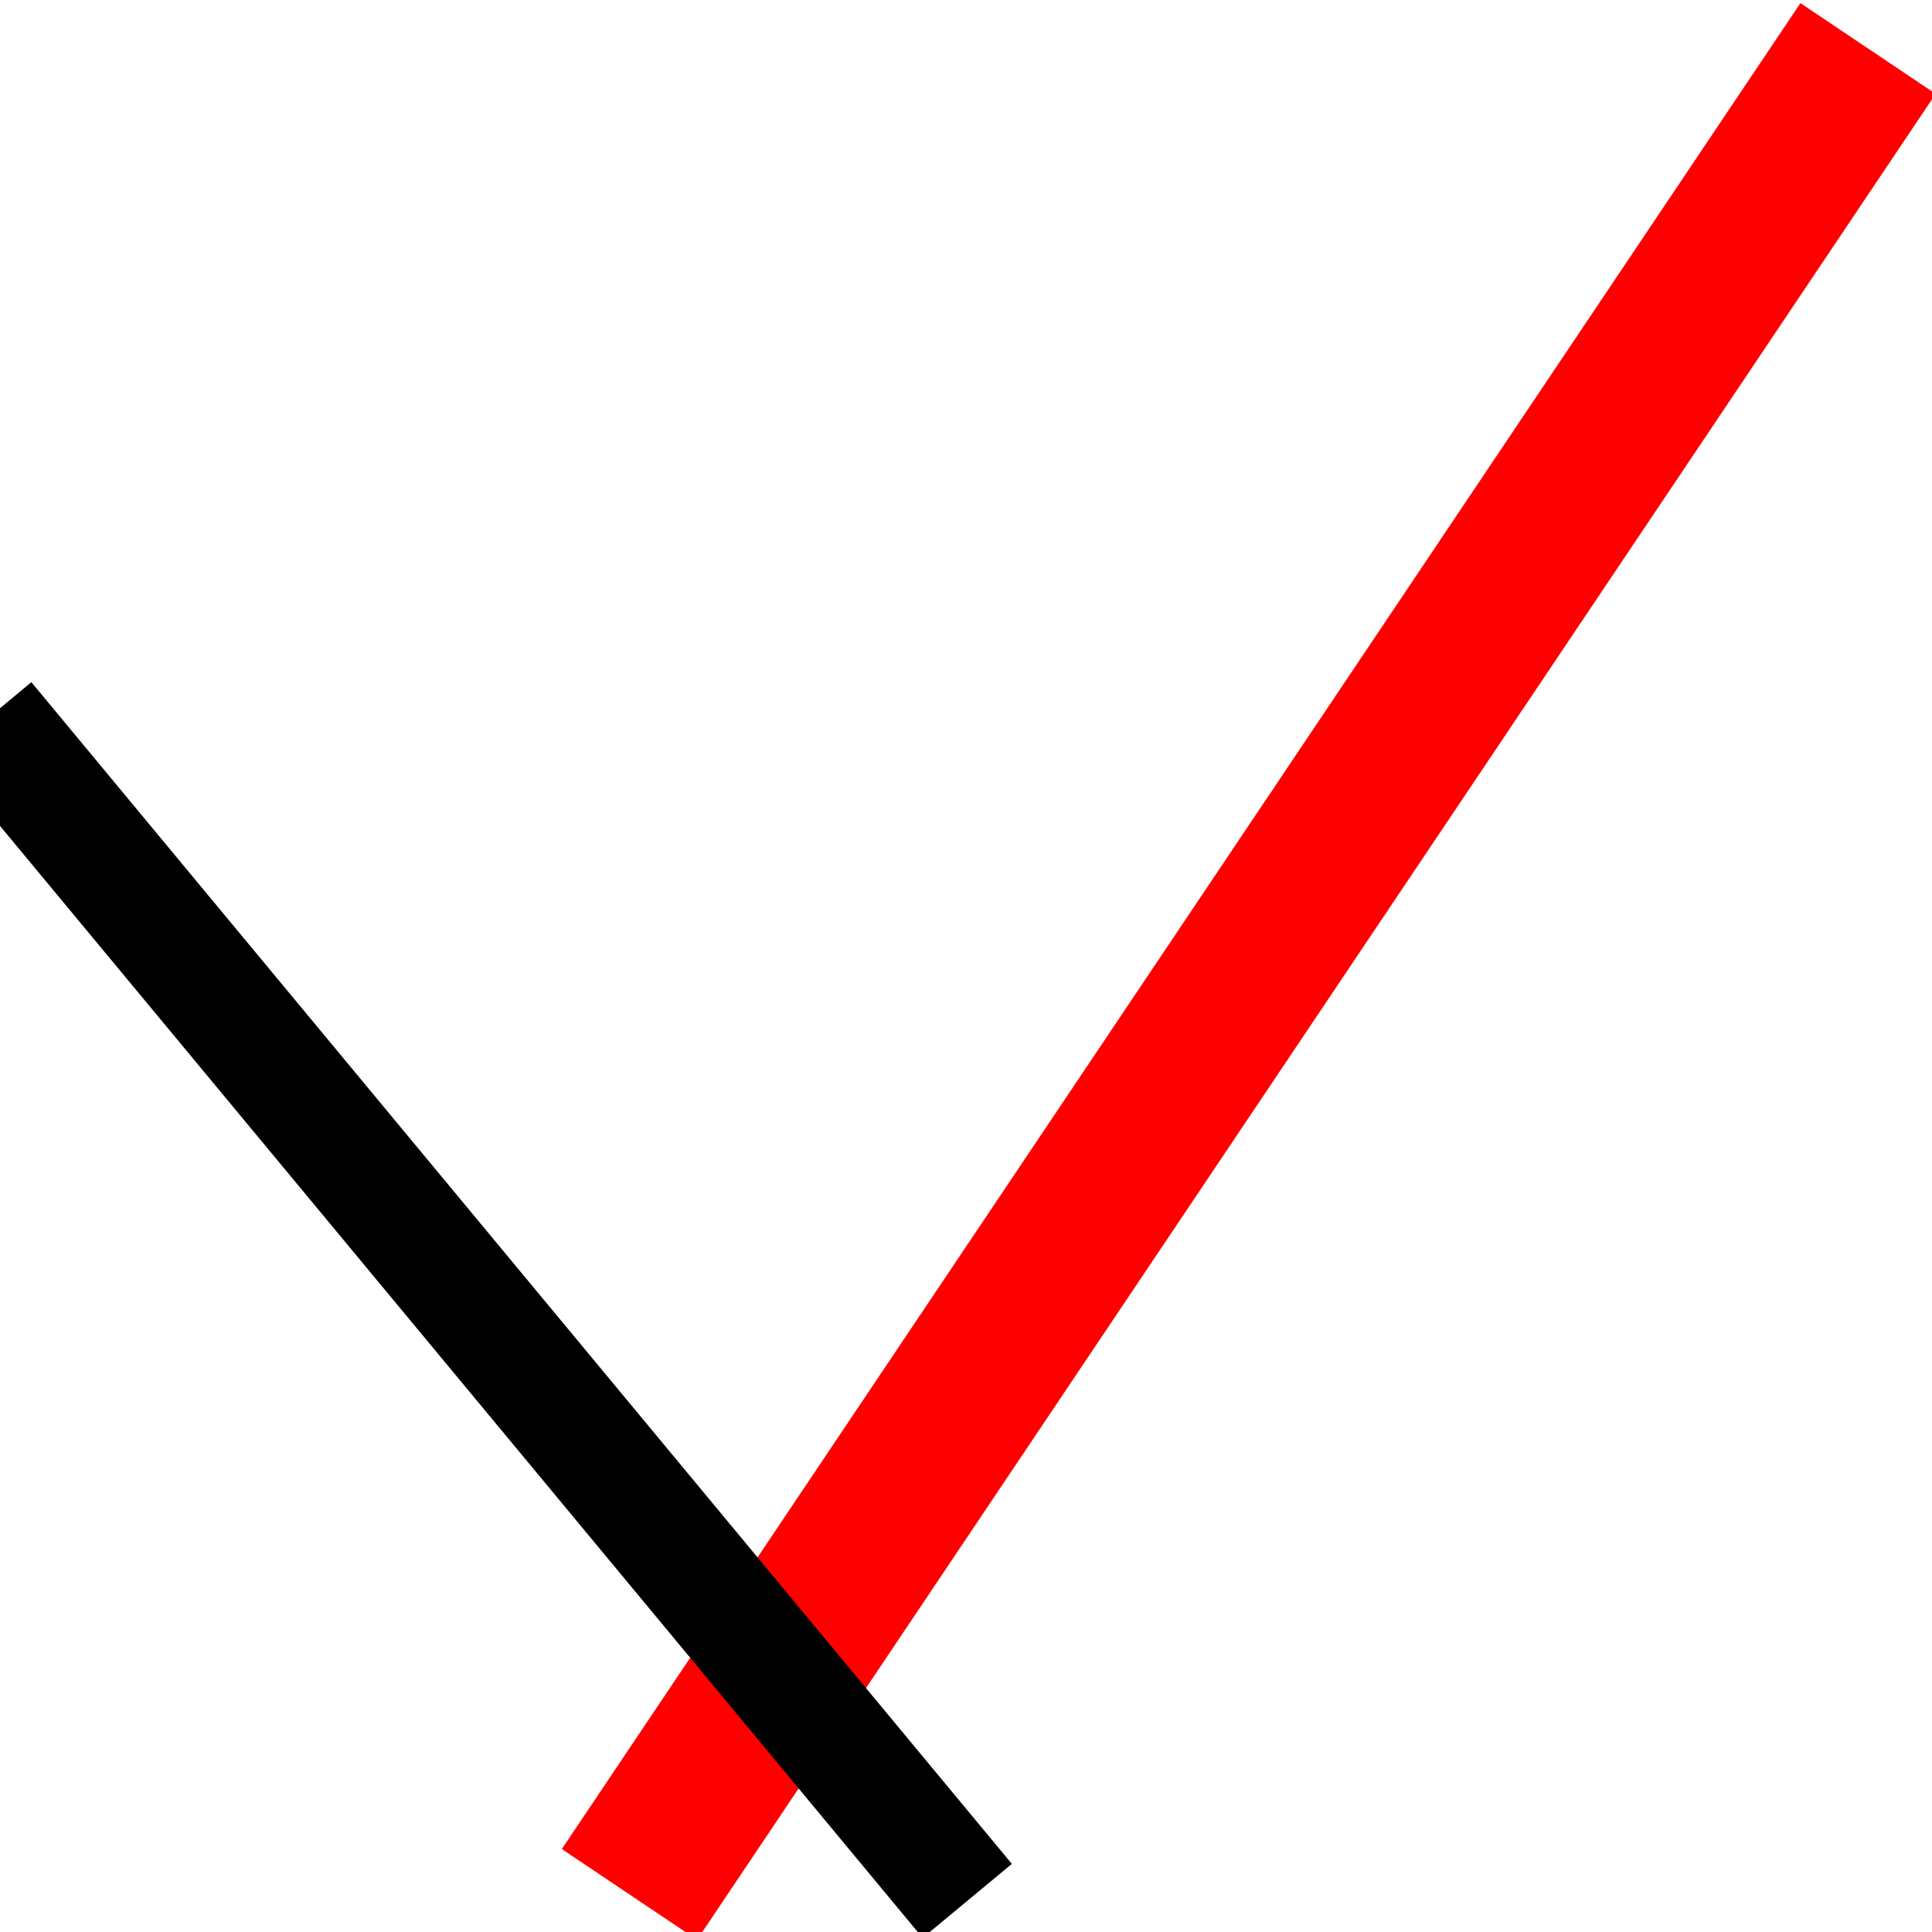
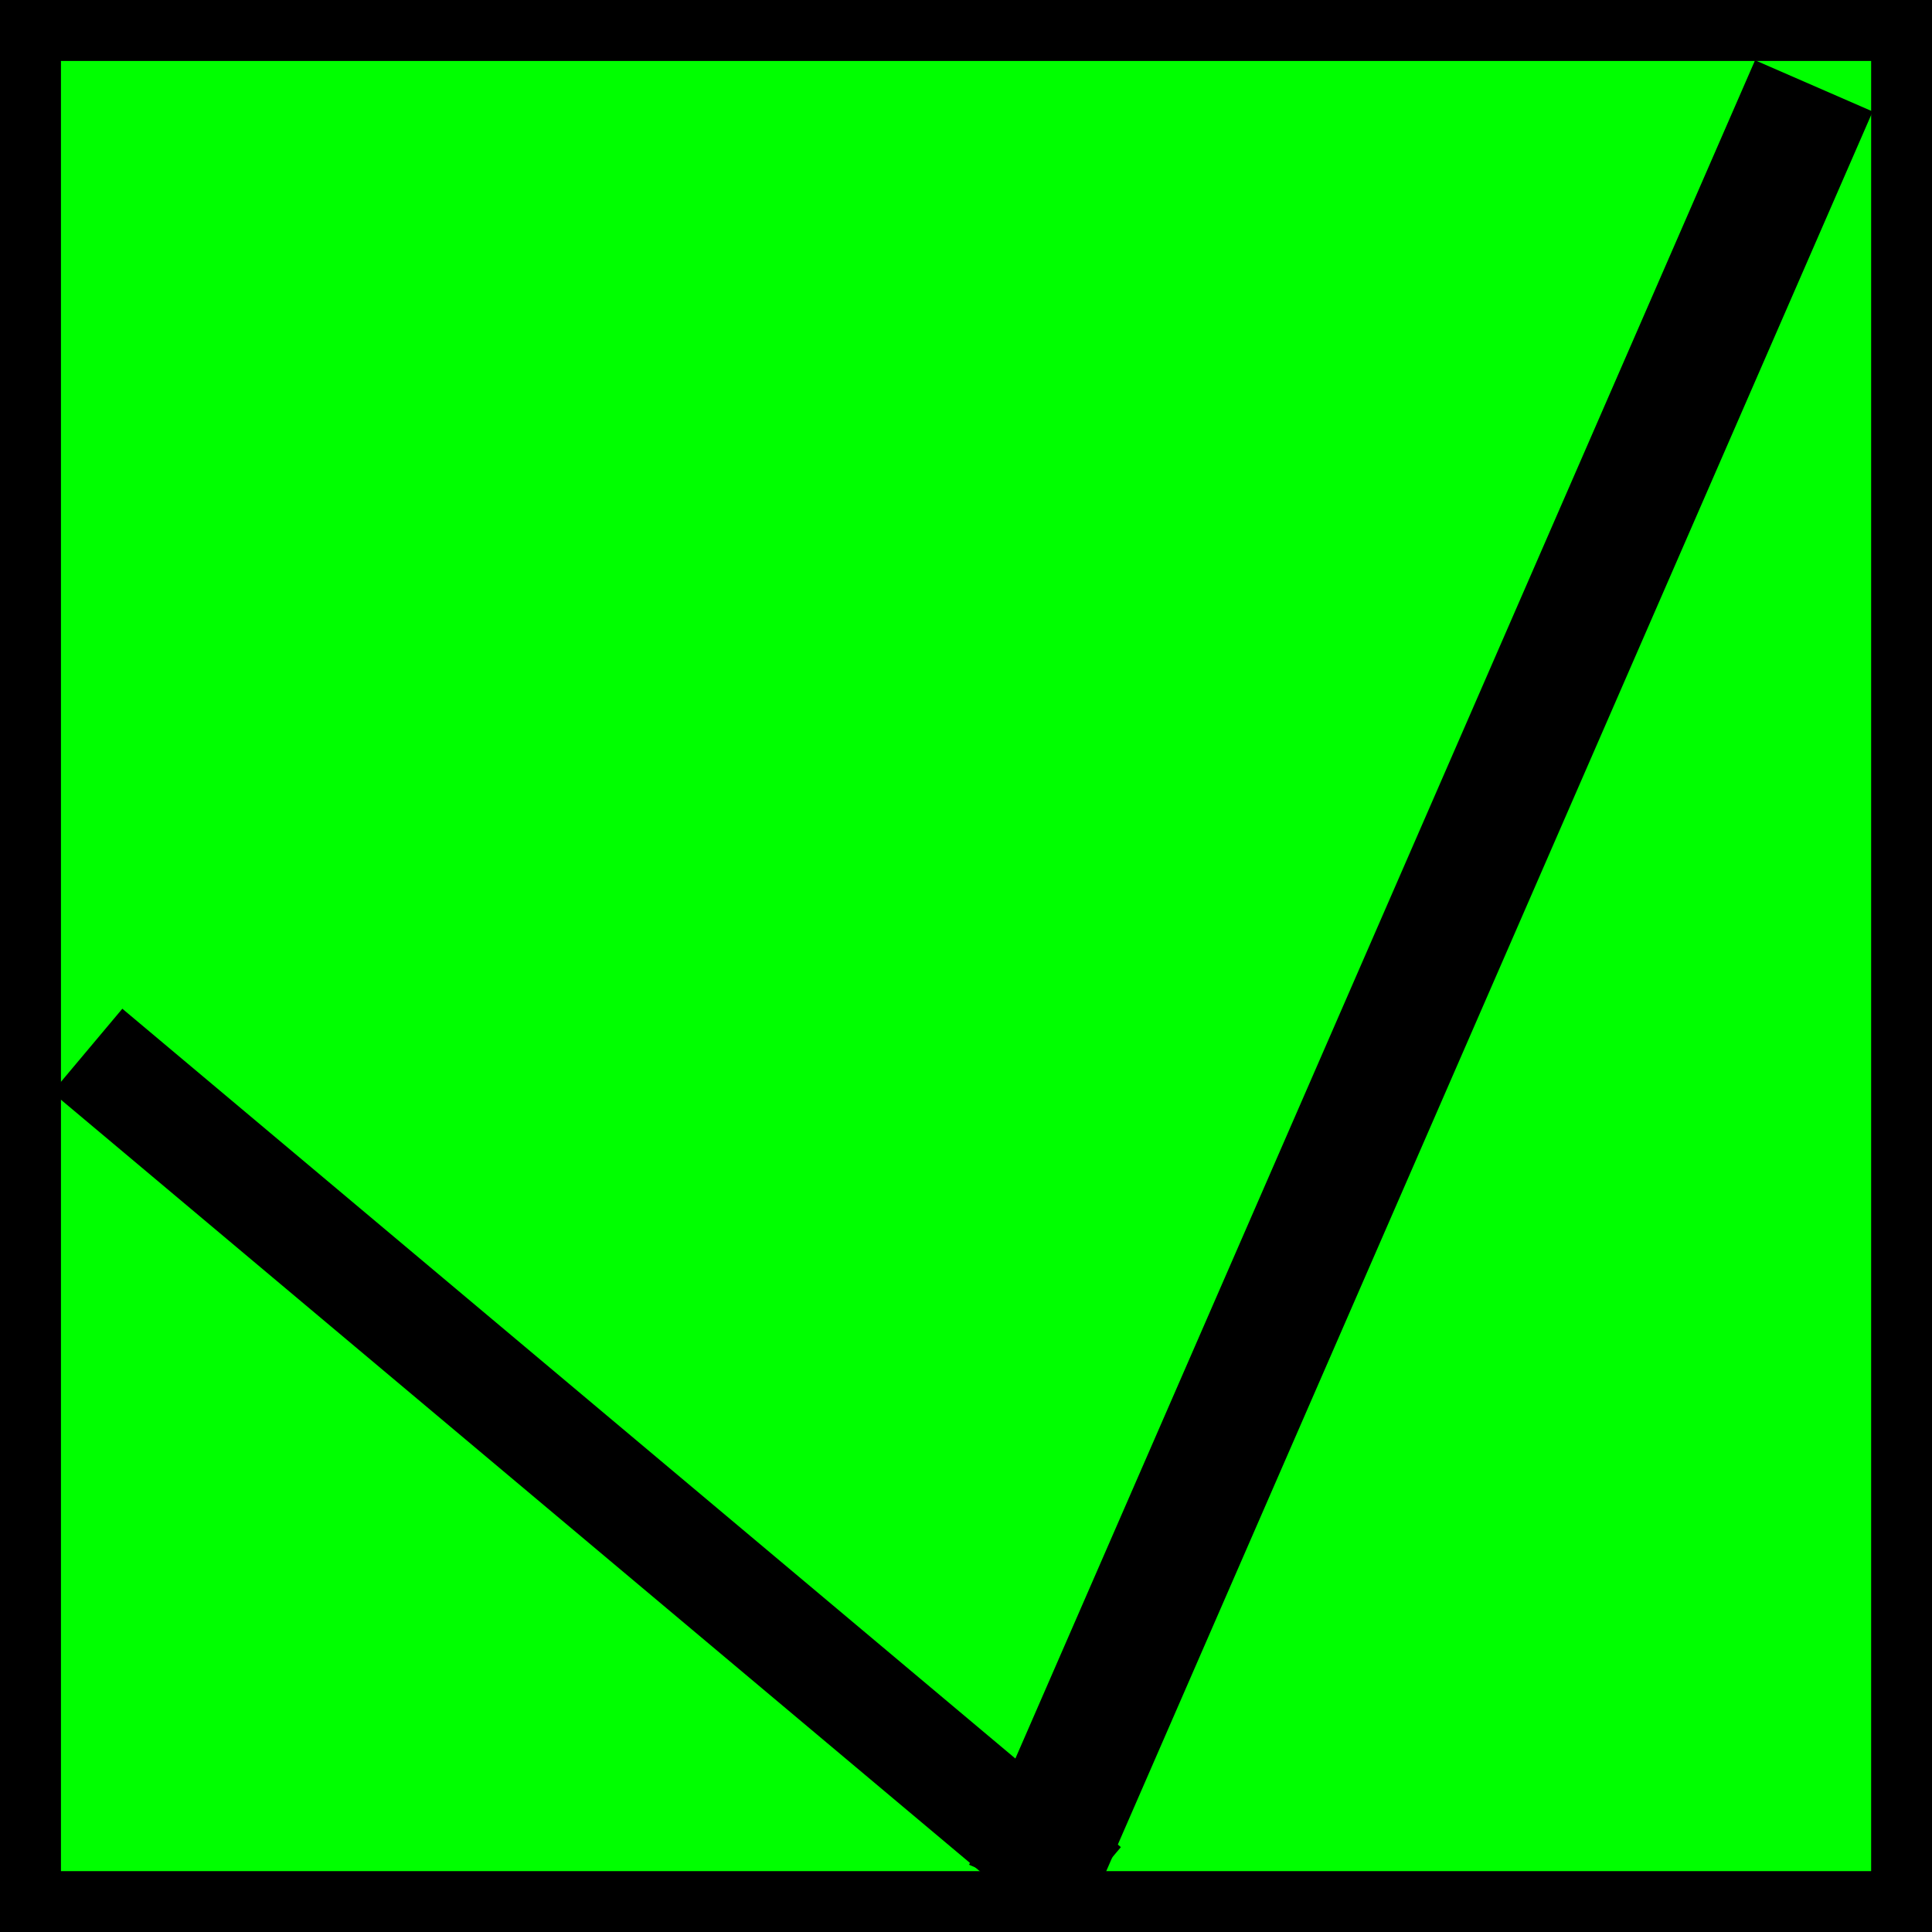
<svg xmlns="http://www.w3.org/2000/svg" width="2cm" height="2cm" viewBox="0 0 20 20" version="1.1" id="svg823" style="enable-background:new">
  <defs id="defs817" />
  <g id="layer1" transform="translate(0,-277)">
-     <path style="fill:#ff0000;fill-opacity:0.004;stroke:#ff0000;stroke-width:1.686;stroke-linecap:butt;stroke-linejoin:miter;stroke-miterlimit:4;stroke-dasharray:none;stroke-opacity:1" d="M 19.338,277.502 6.516,296.611" id="path2504" />
-     <path id="path2506" d="M -0.137,284.445 10.013,296.678" style="fill:#000000;fill-opacity:0.51;stroke:#000000;stroke-width:1.2;stroke-linecap:butt;stroke-linejoin:miter;stroke-miterlimit:4;stroke-dasharray:none;stroke-opacity:1" />
+     <rect style="opacity:1;fill:#00ff00;fill-opacity:1;stroke:#000000;stroke-width:1;stroke-opacity:1;stroke-miterlimit:4;stroke-dasharray:none" id="rect4627" width="19.739" height="19.739" x="0.131" y="277.131" />
+   </g>
+   <g id="layer3">
+     <path style="opacity:1;fill:#000000;fill-opacity:1;stroke:#000000;stroke-width:1.328;stroke-linecap:butt;stroke-linejoin:miter;stroke-miterlimit:4;stroke-dasharray:none;stroke-opacity:1;enable-background:new" d="M 18.777,0.889 10.641,19.569" id="path2504" />
+     <path id="path2506" d="M 0.903,10.875 11.24,19.554" style="fill:#000000;fill-opacity:0.51;stroke:#000000;stroke-width:1.13;stroke-linecap:butt;stroke-linejoin:miter;stroke-miterlimit:4;stroke-dasharray:none;stroke-opacity:1;enable-background:new" />
  </g>
</svg>
